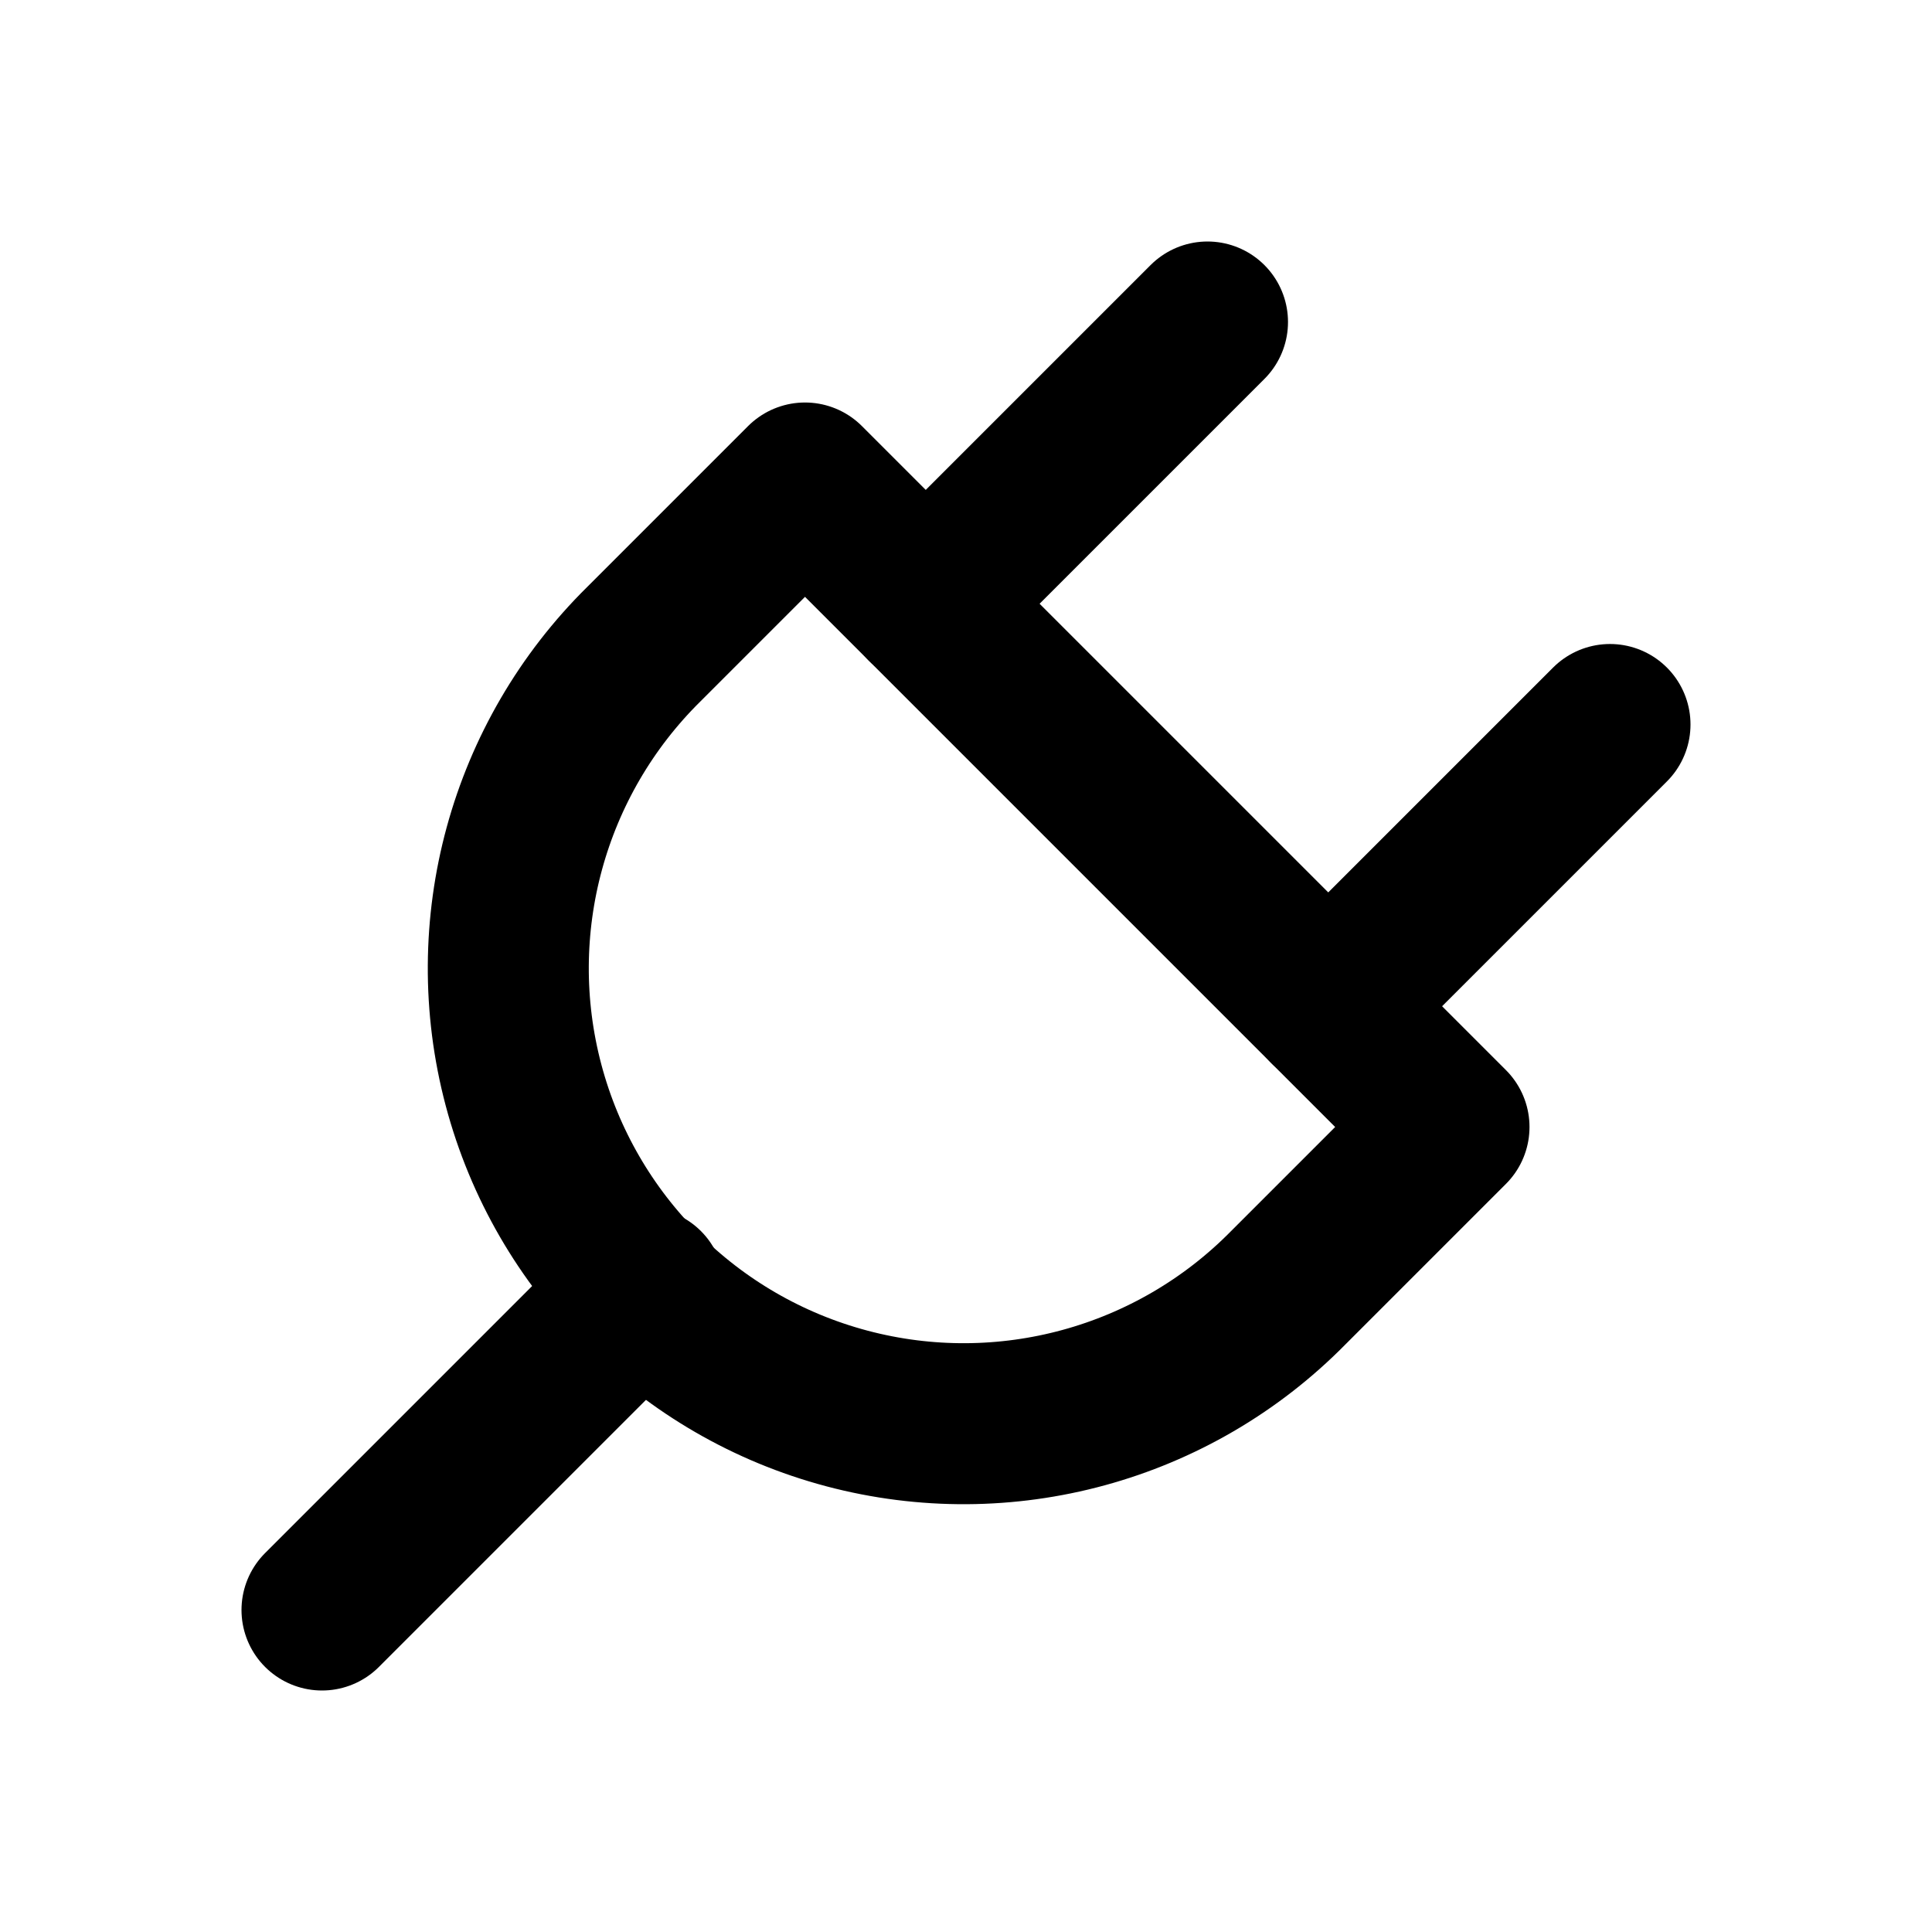
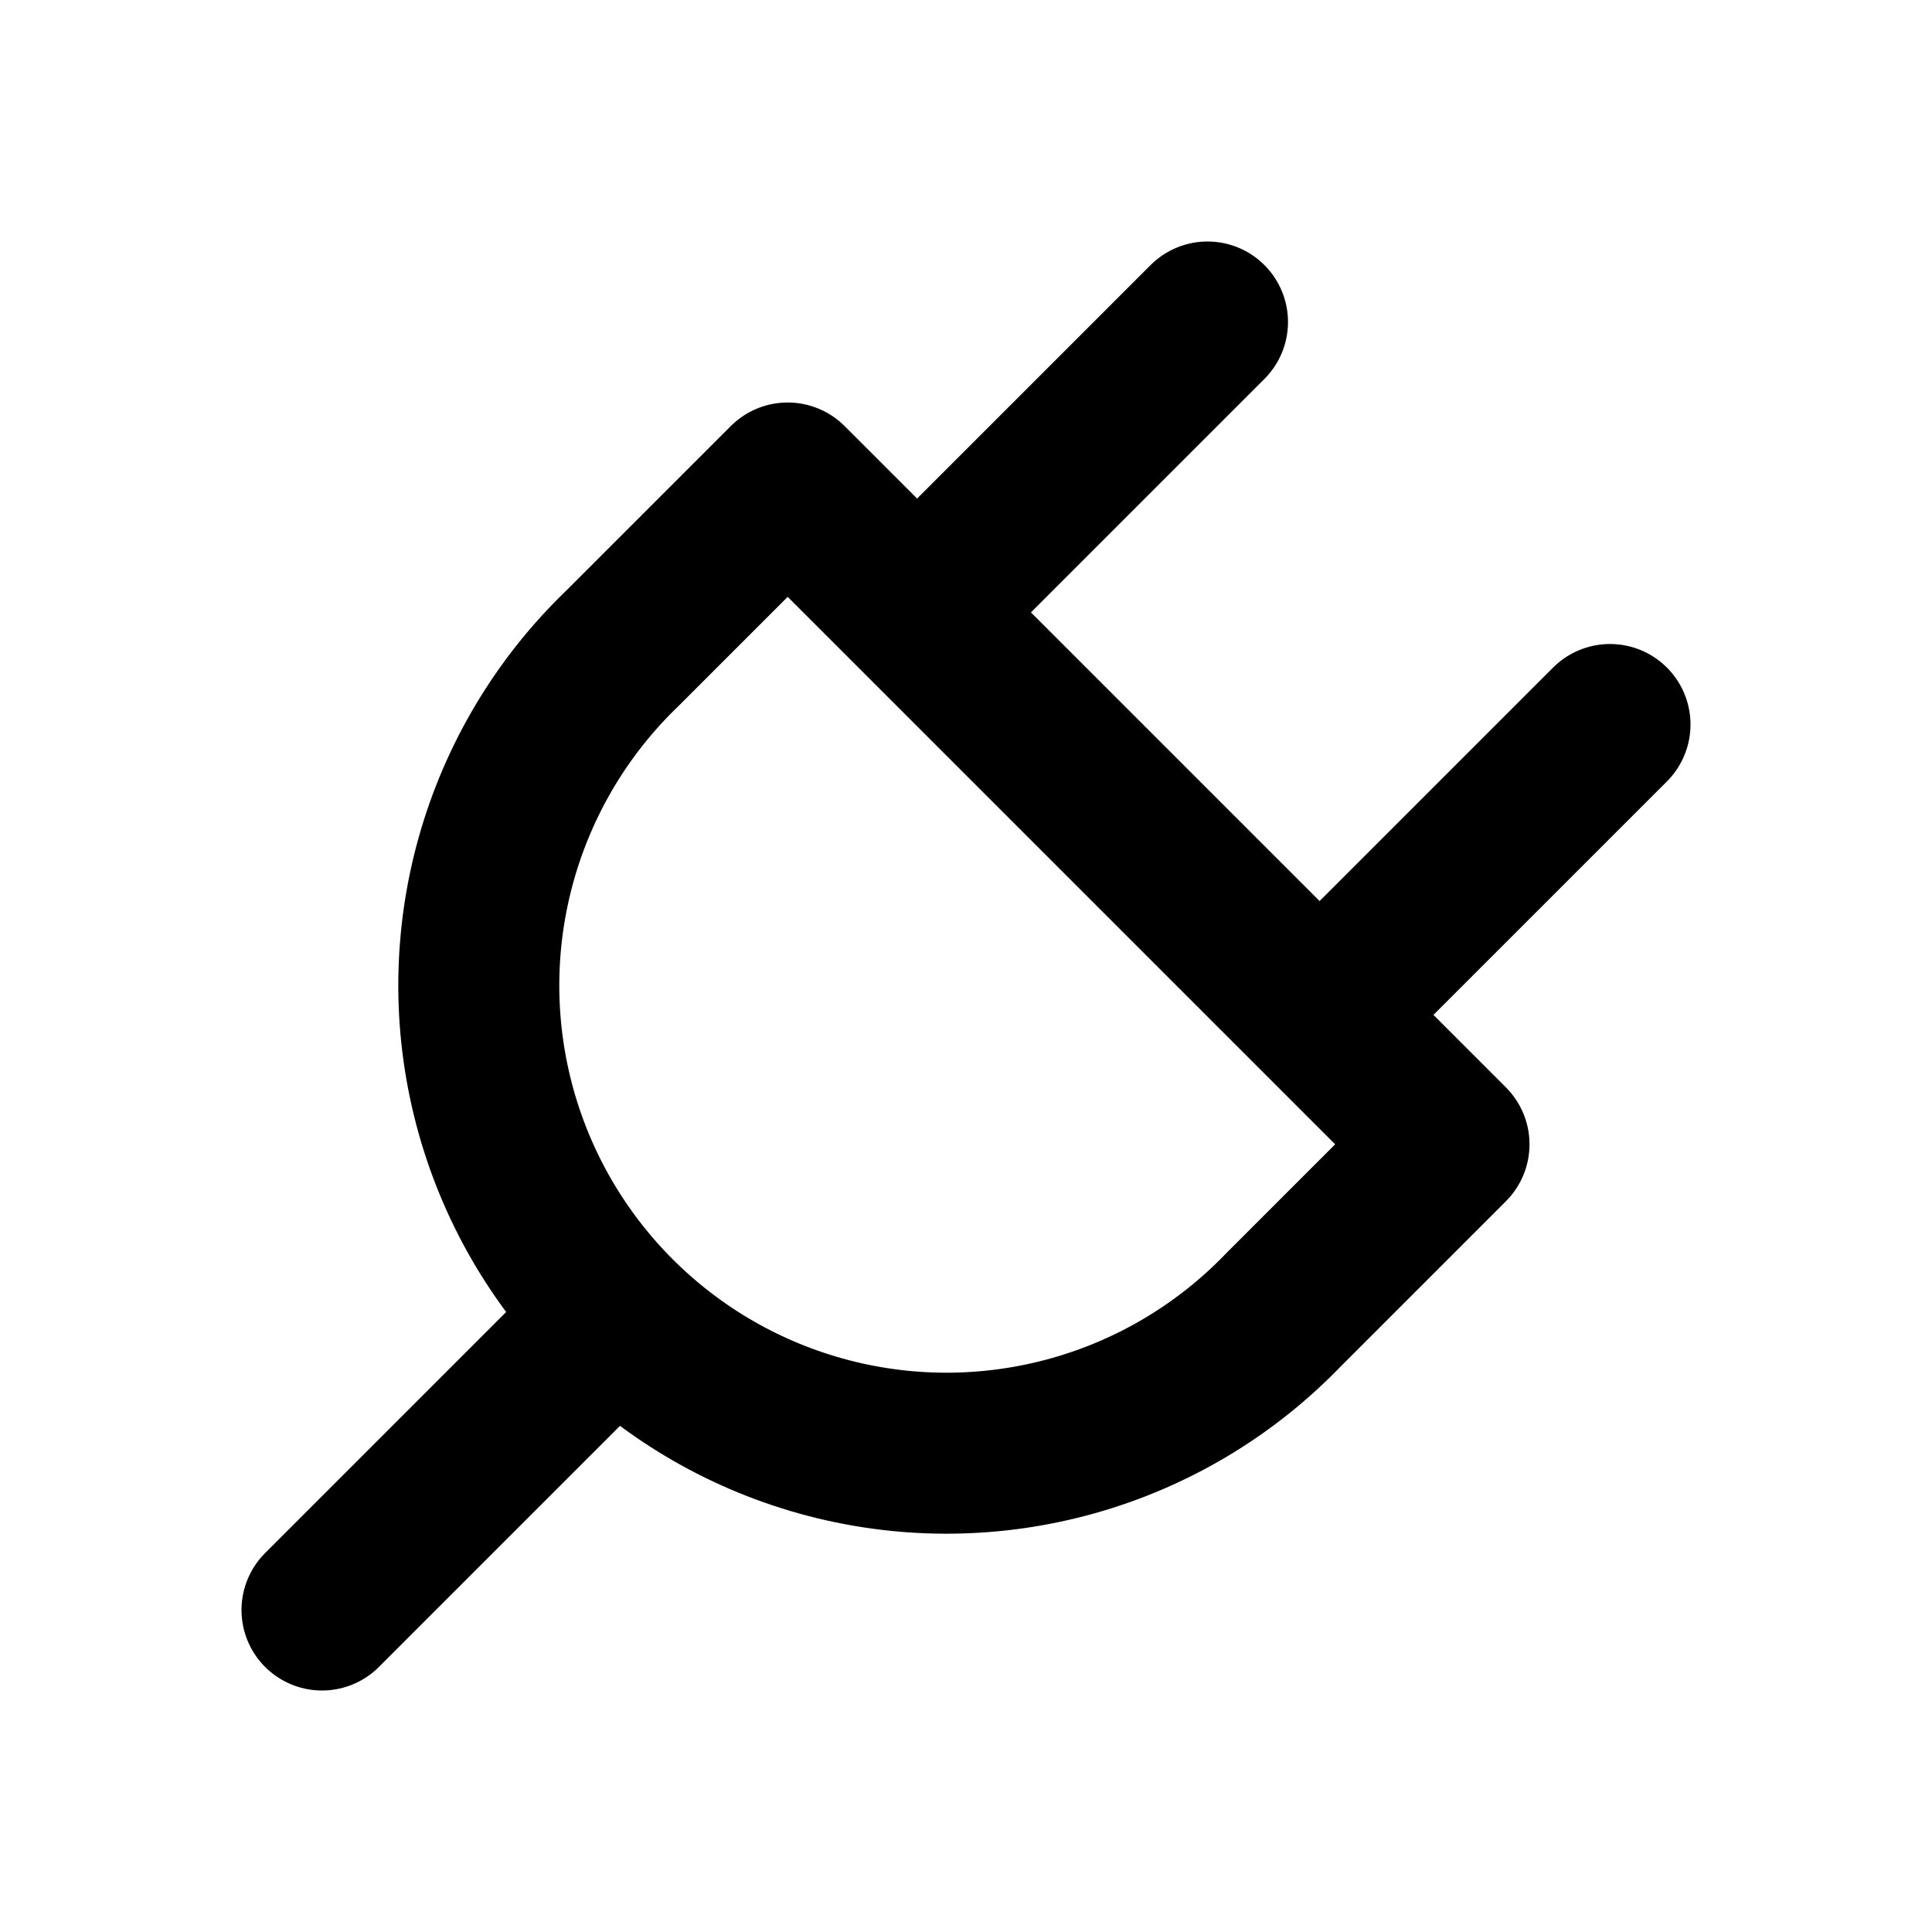
<svg xmlns="http://www.w3.org/2000/svg" class="icon icon-tabler icon-tabler-plug" width="24" height="24" viewBox="0 0 24 24" stroke-width="2" stroke="currentColor" fill="none" stroke-linecap="round" stroke-linejoin="round">
  <path stroke="none" d="M0 0h24v24H0z" fill="none" />
-   <path d="M10 6l8 8l-2 2a5.657 5.657 0 1 1 -8 -8l2 -2z" />
-   <path d="M4 20l4 -4" />
+   <path d="M9.785 6l8.215 8.215l-2.054 2.054a5.81 5.81 0 1 1 -8.215 -8.215l2.054 -2.054z" />
+   <path d="M4 20l3.5 -3.5" />
  <path d="M15 4l-3.5 3.5" />
  <path d="M20 9l-3.5 3.5" />
</svg>
